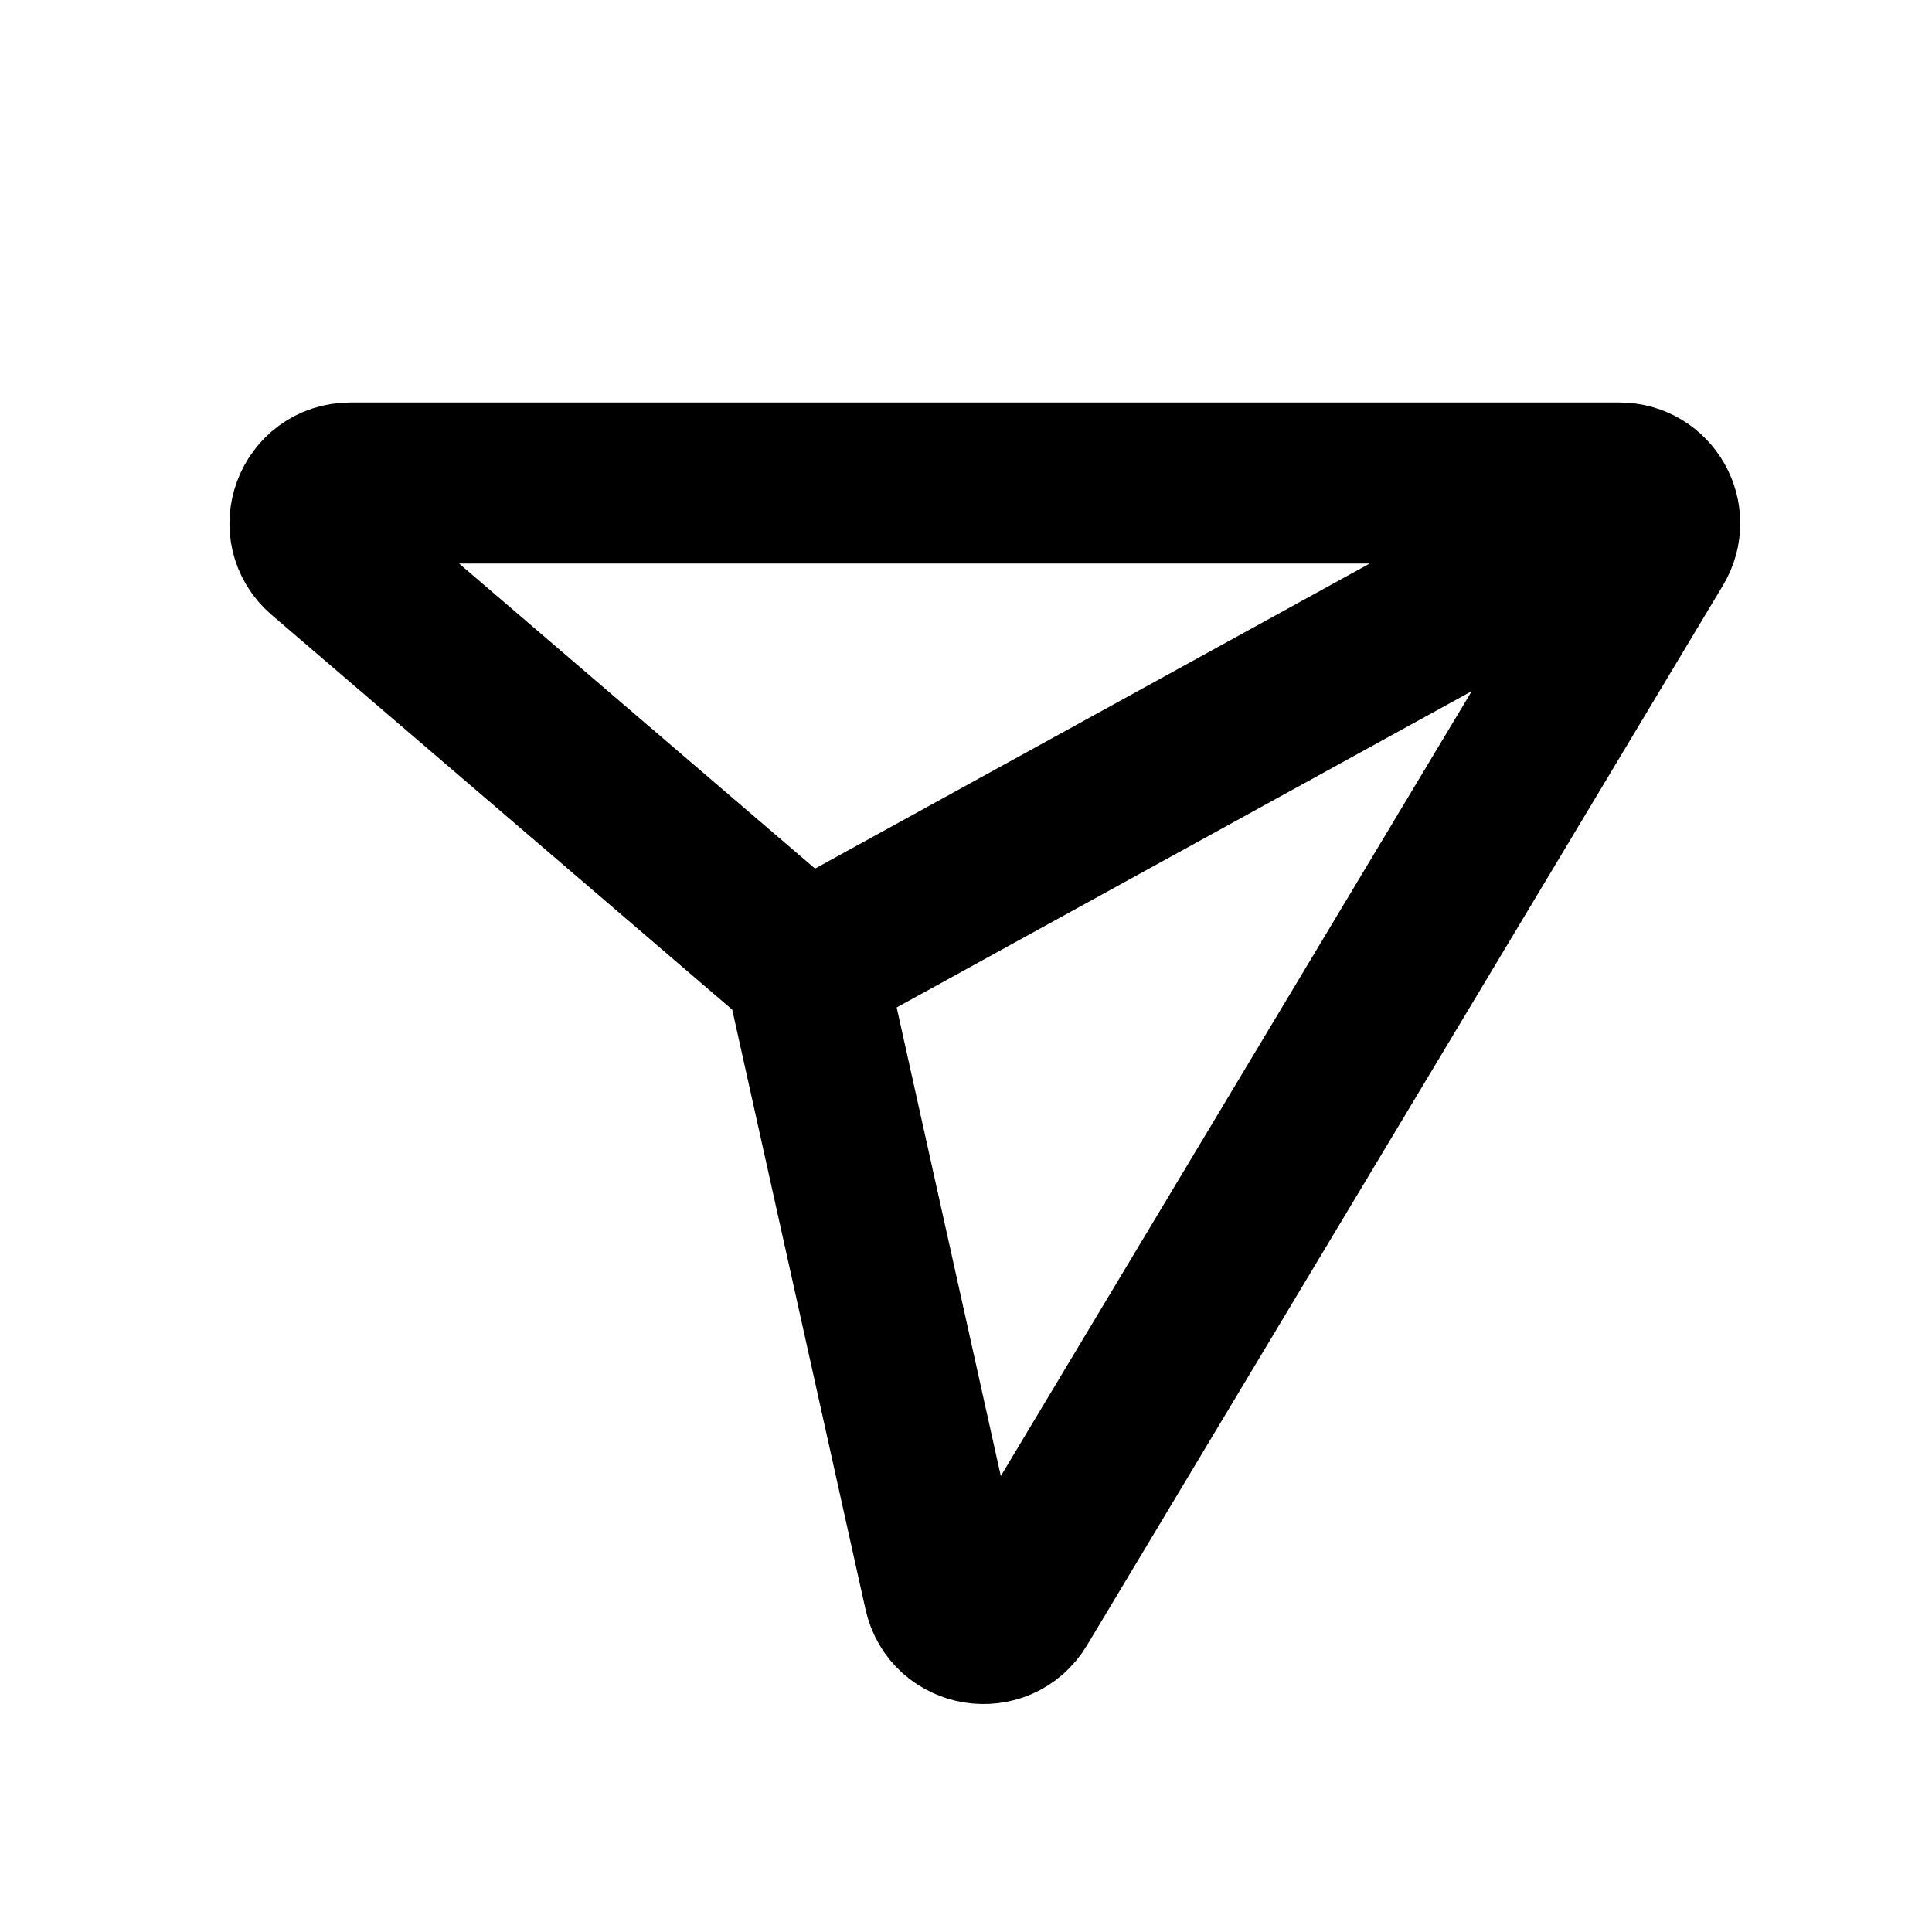
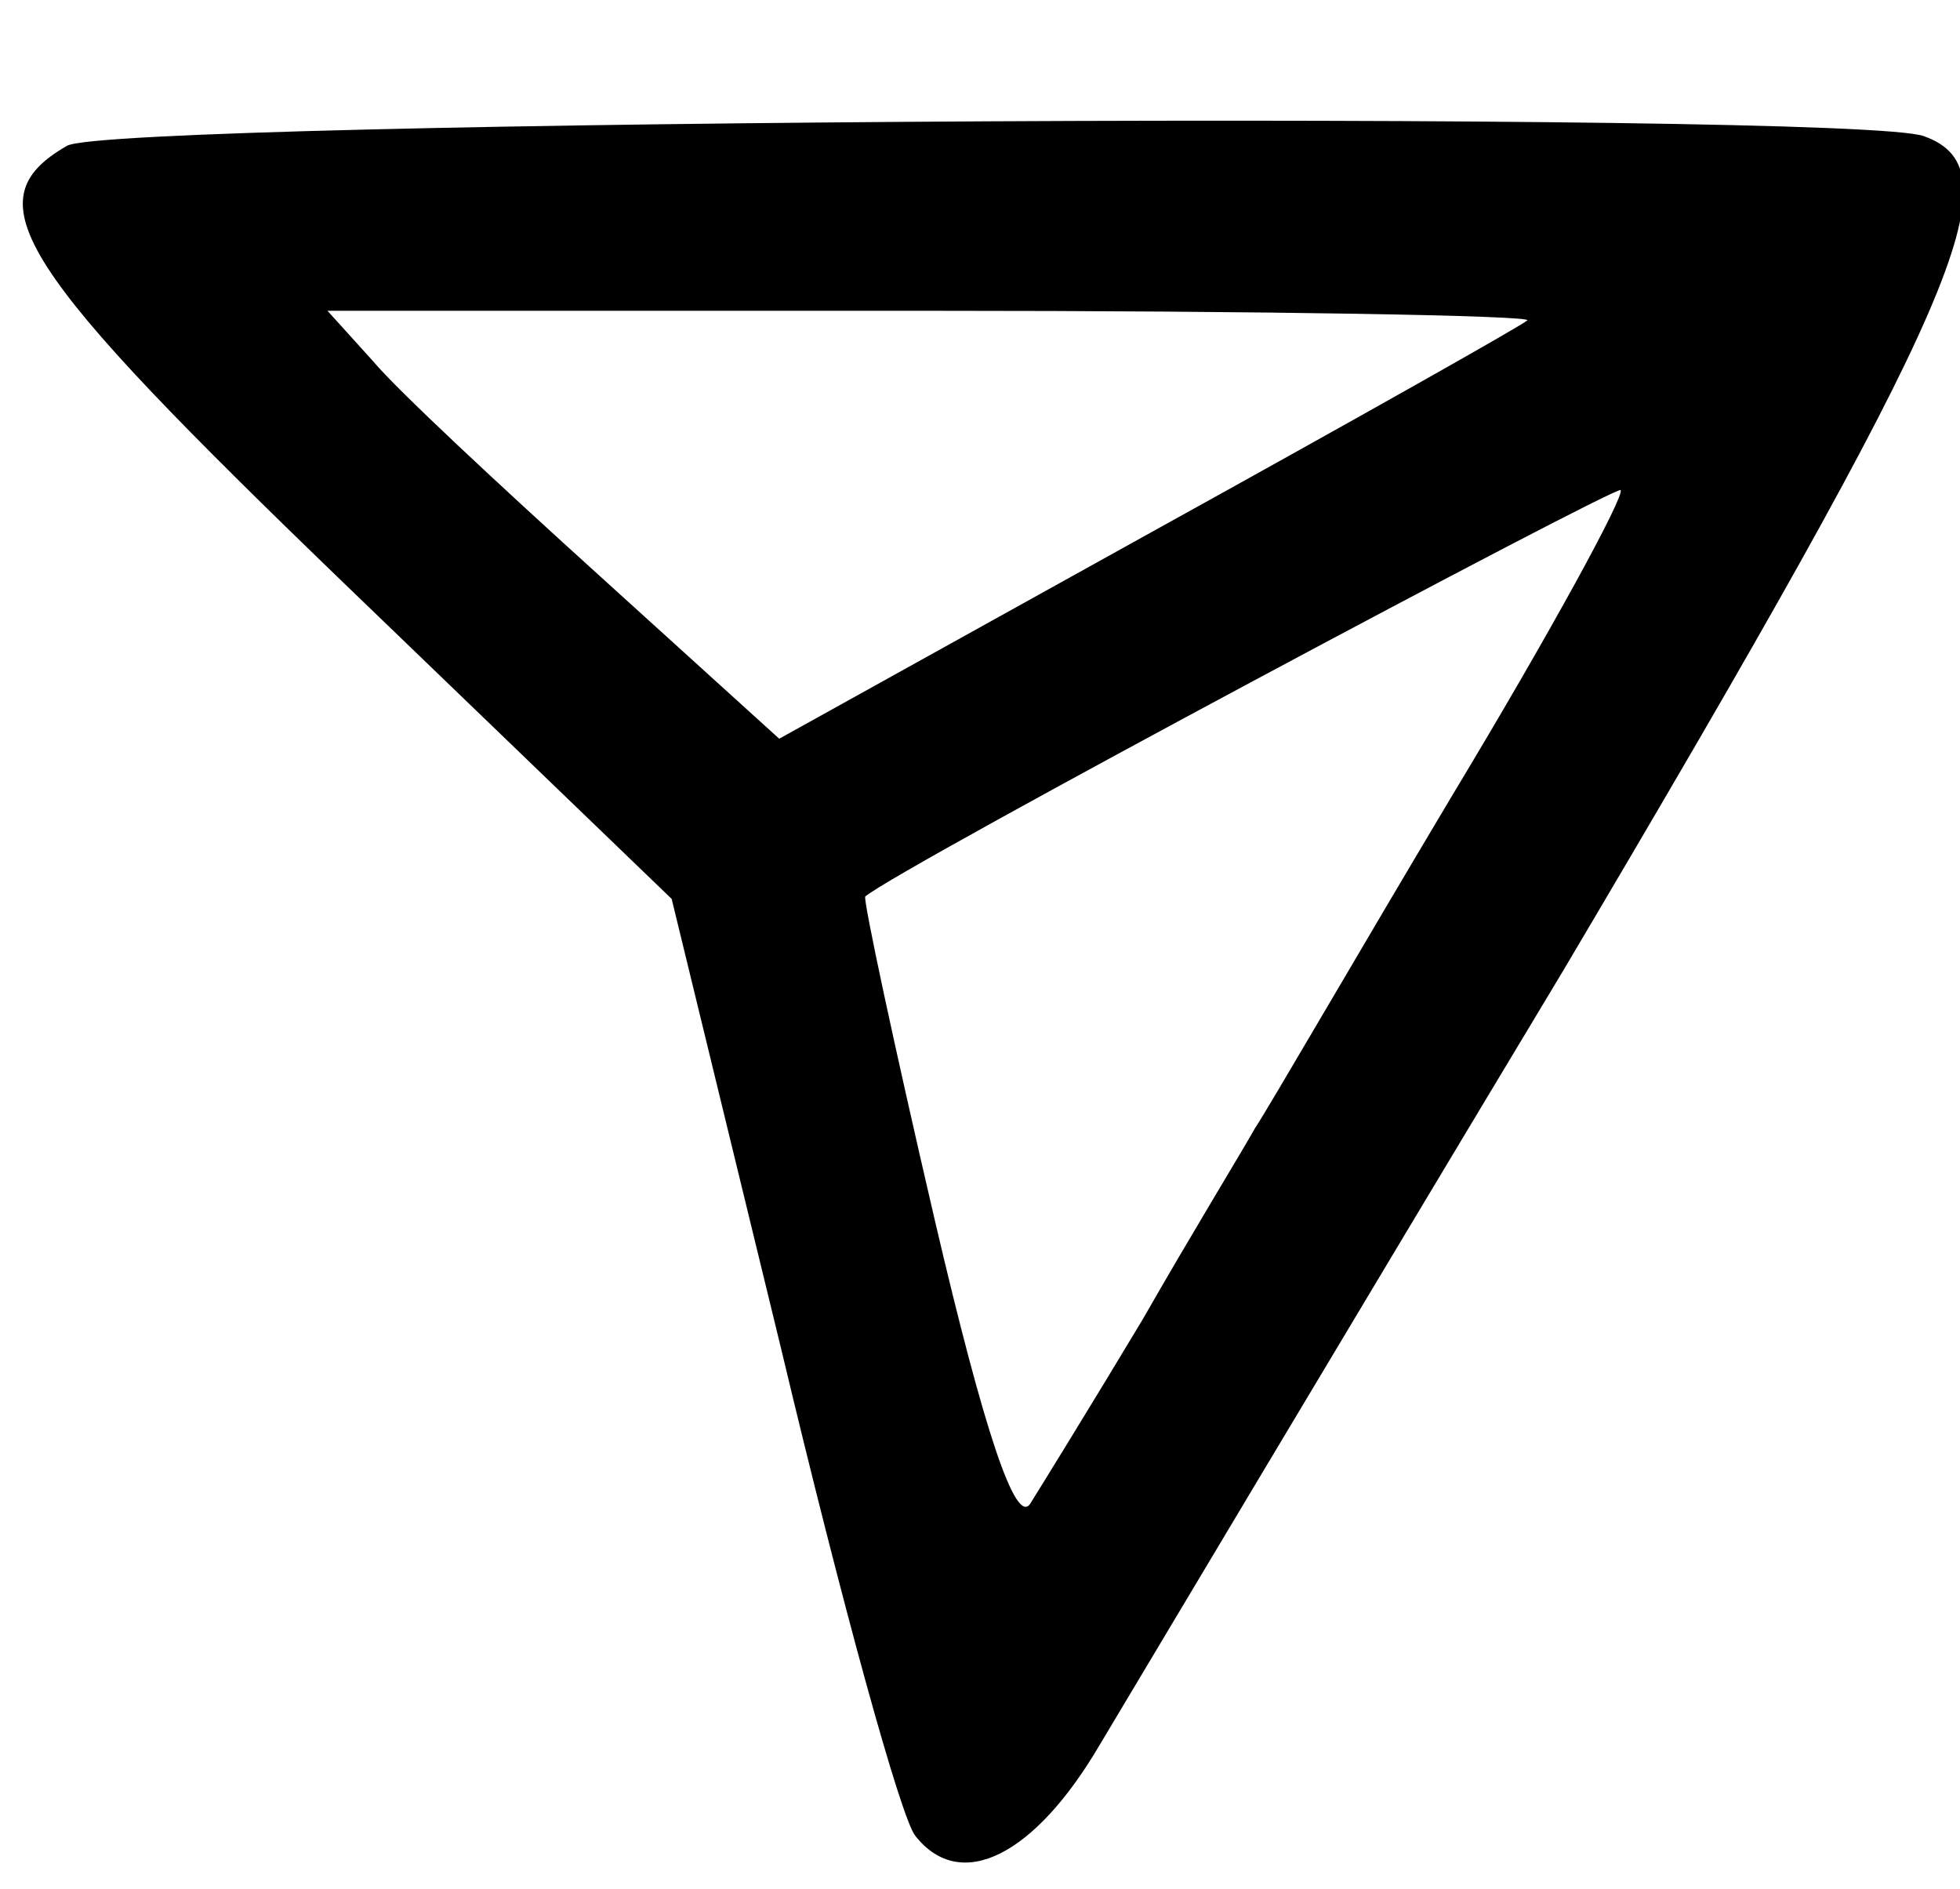
- <svg xmlns="http://www.w3.org/2000/svg" width="24" height="24" viewBox="0 0 24 24" fill="none">
-   <path d="M10 12L11.728 19.776C11.826 20.217 12.412 20.313 12.645 19.925L20.546 6.757C20.746 6.424 20.506 6 20.117 6H4.352C3.887 6 3.674 6.578 4.026 6.88L10 12ZM10 12L20 6.5" stroke="black" stroke-width="2" />
+ <svg xmlns="http://www.w3.org/2000/svg" version="1.0" width="82pt" height="79pt" viewBox="0 0 82 79" preserveAspectRatio="xMidYMid meet">
+   <g transform="translate(0,79) scale(0.1,-0.1)" fill="#000000" stroke="none">
+     <path d="M28 729 c-40 -23 -21 -51 117 -184 l136 -131 46 -189 c25 -105 50 -196 56 -203 19 -24 50 -8 77 38 15 25 102 171 194 324 167 282 190 335 151 349 -27 11 -759 7 -777 -4z m611 -73 c-2 -2 -73 -42 -158 -89 l-155 -86 -75 68 c-42 38 -85 78 -95 90 l-19 21 253 0 c139 0 251 -2 249 -4z m-31 -198 c-40 -67 -77 -131 -83 -140 -5 -9 -27 -45 -47 -80 -21 -35 -42 -69 -47 -77 -6 -9 -19 29 -40 119 -17 73 -30 134 -29 135 14 12 314 172 316 170 2 -2 -29 -59 -70 -127z" />
+   </g>
</svg>
